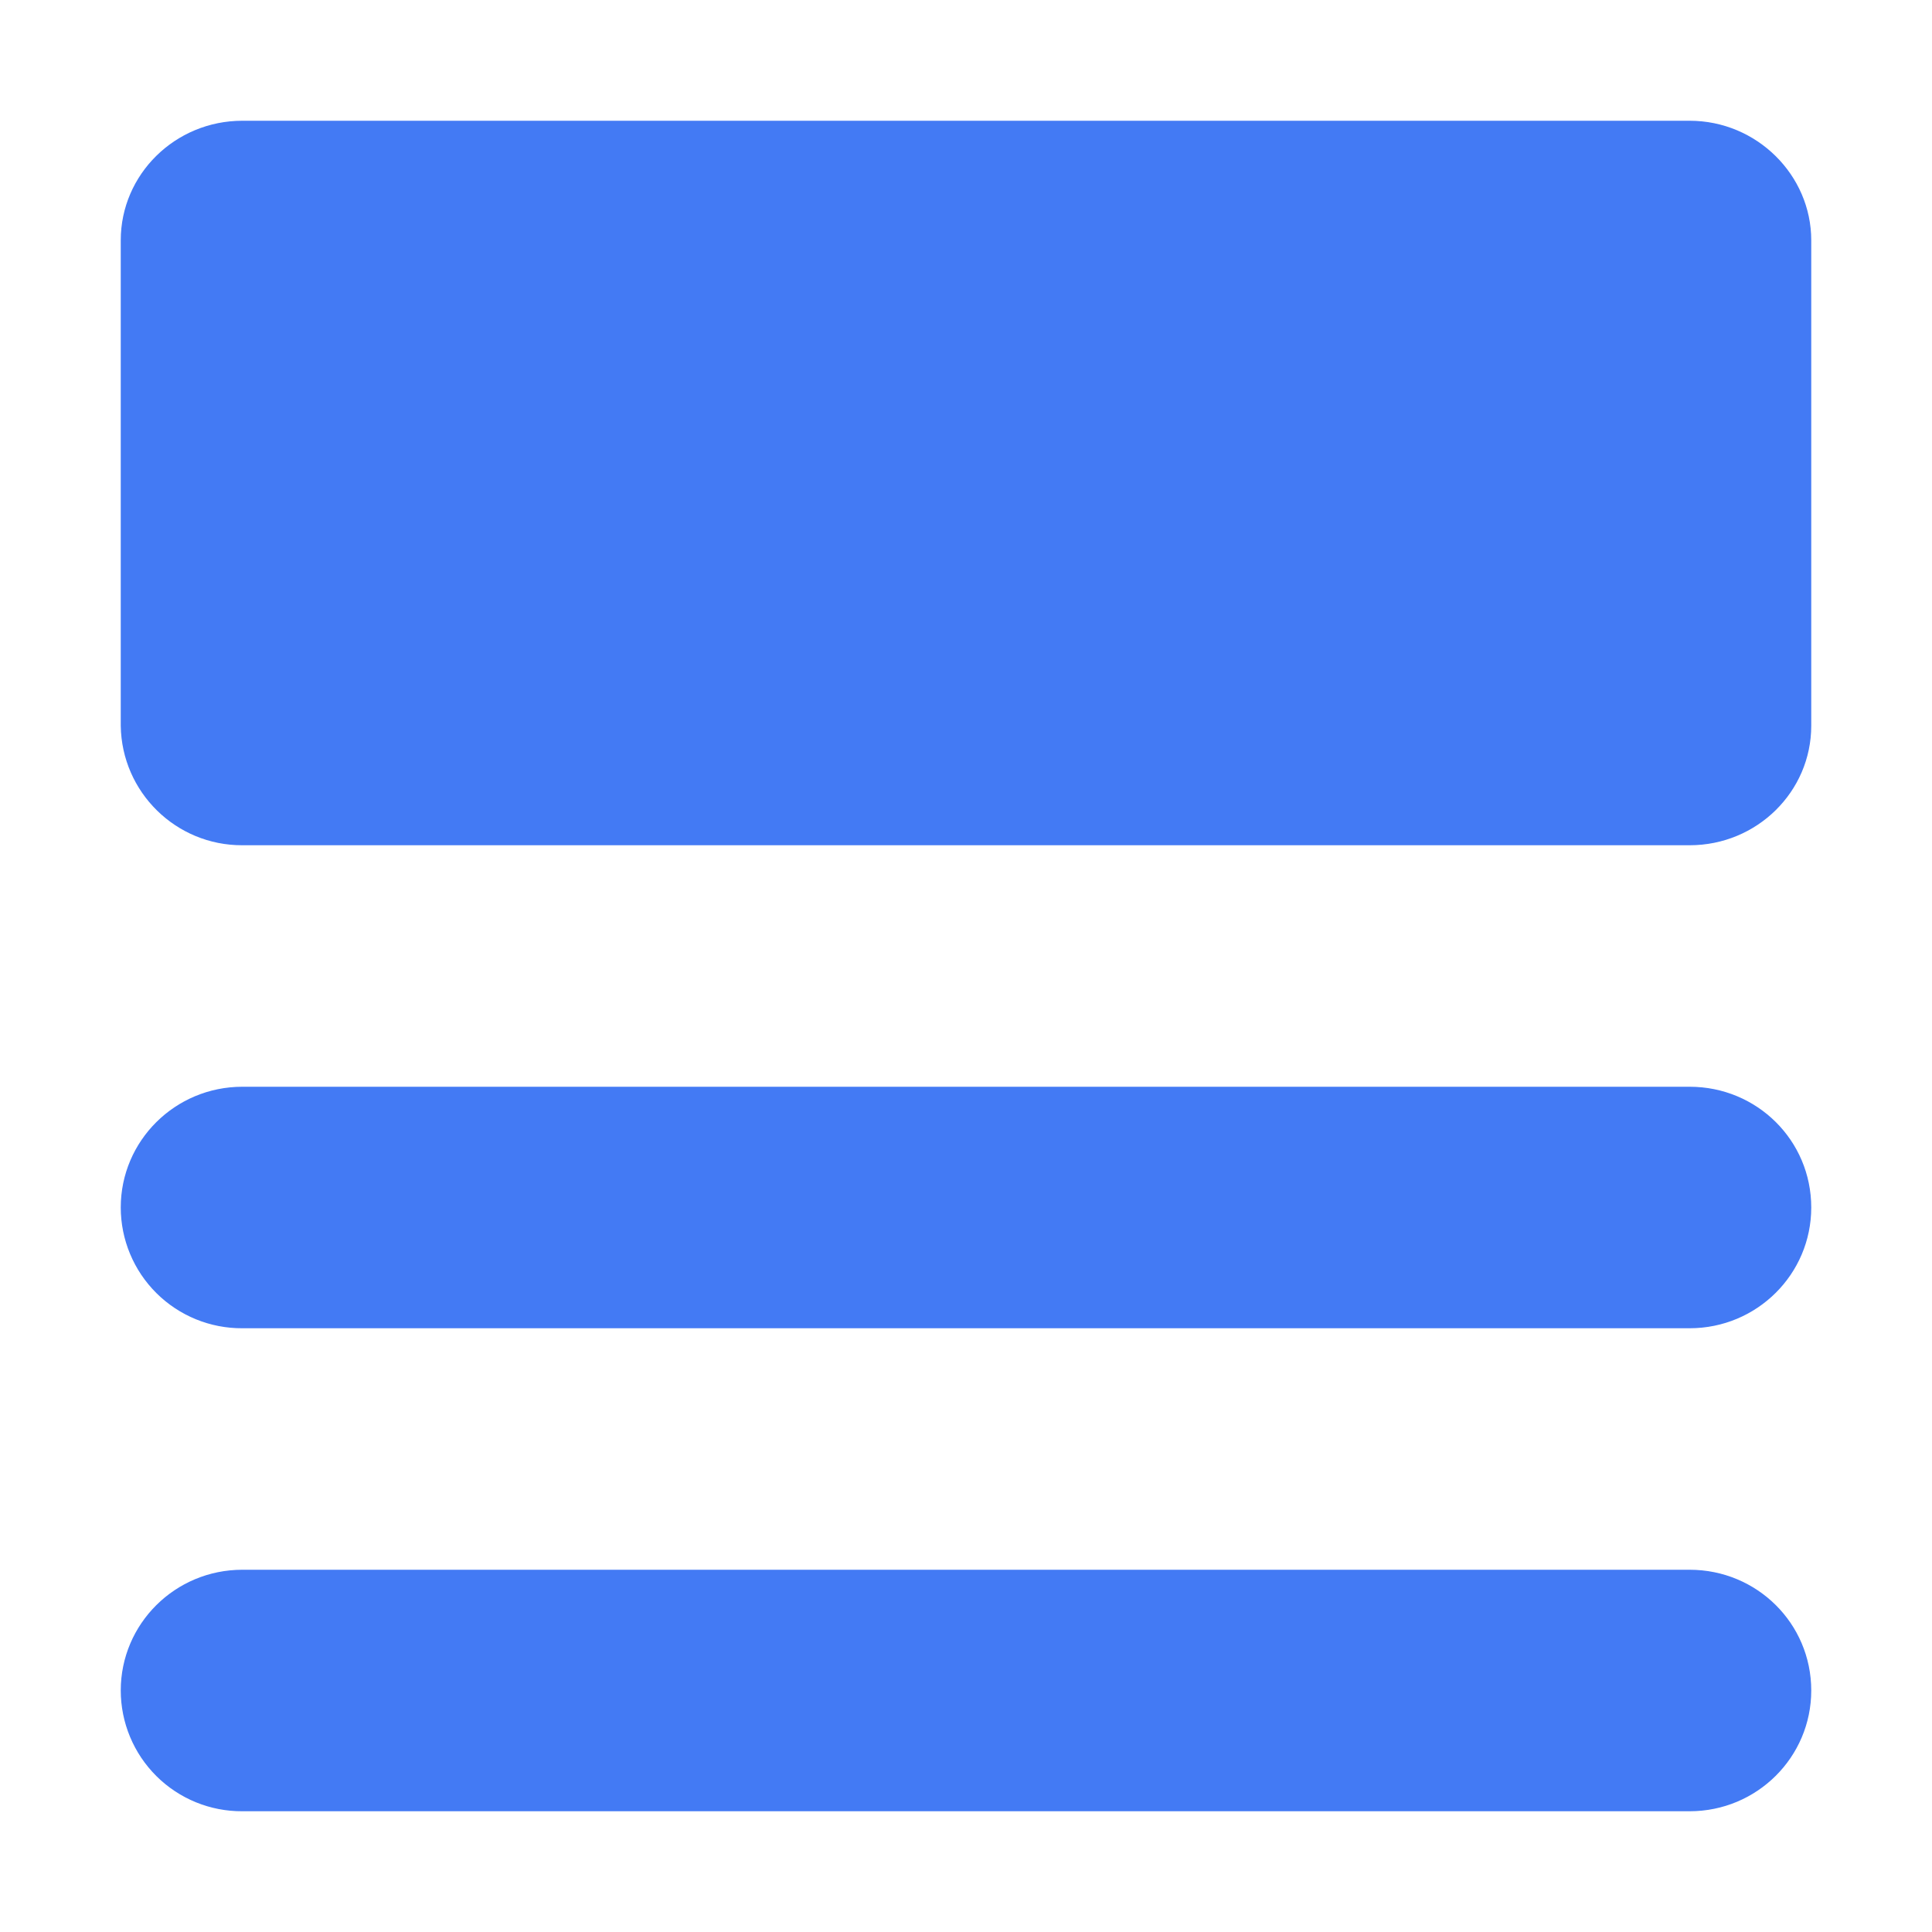
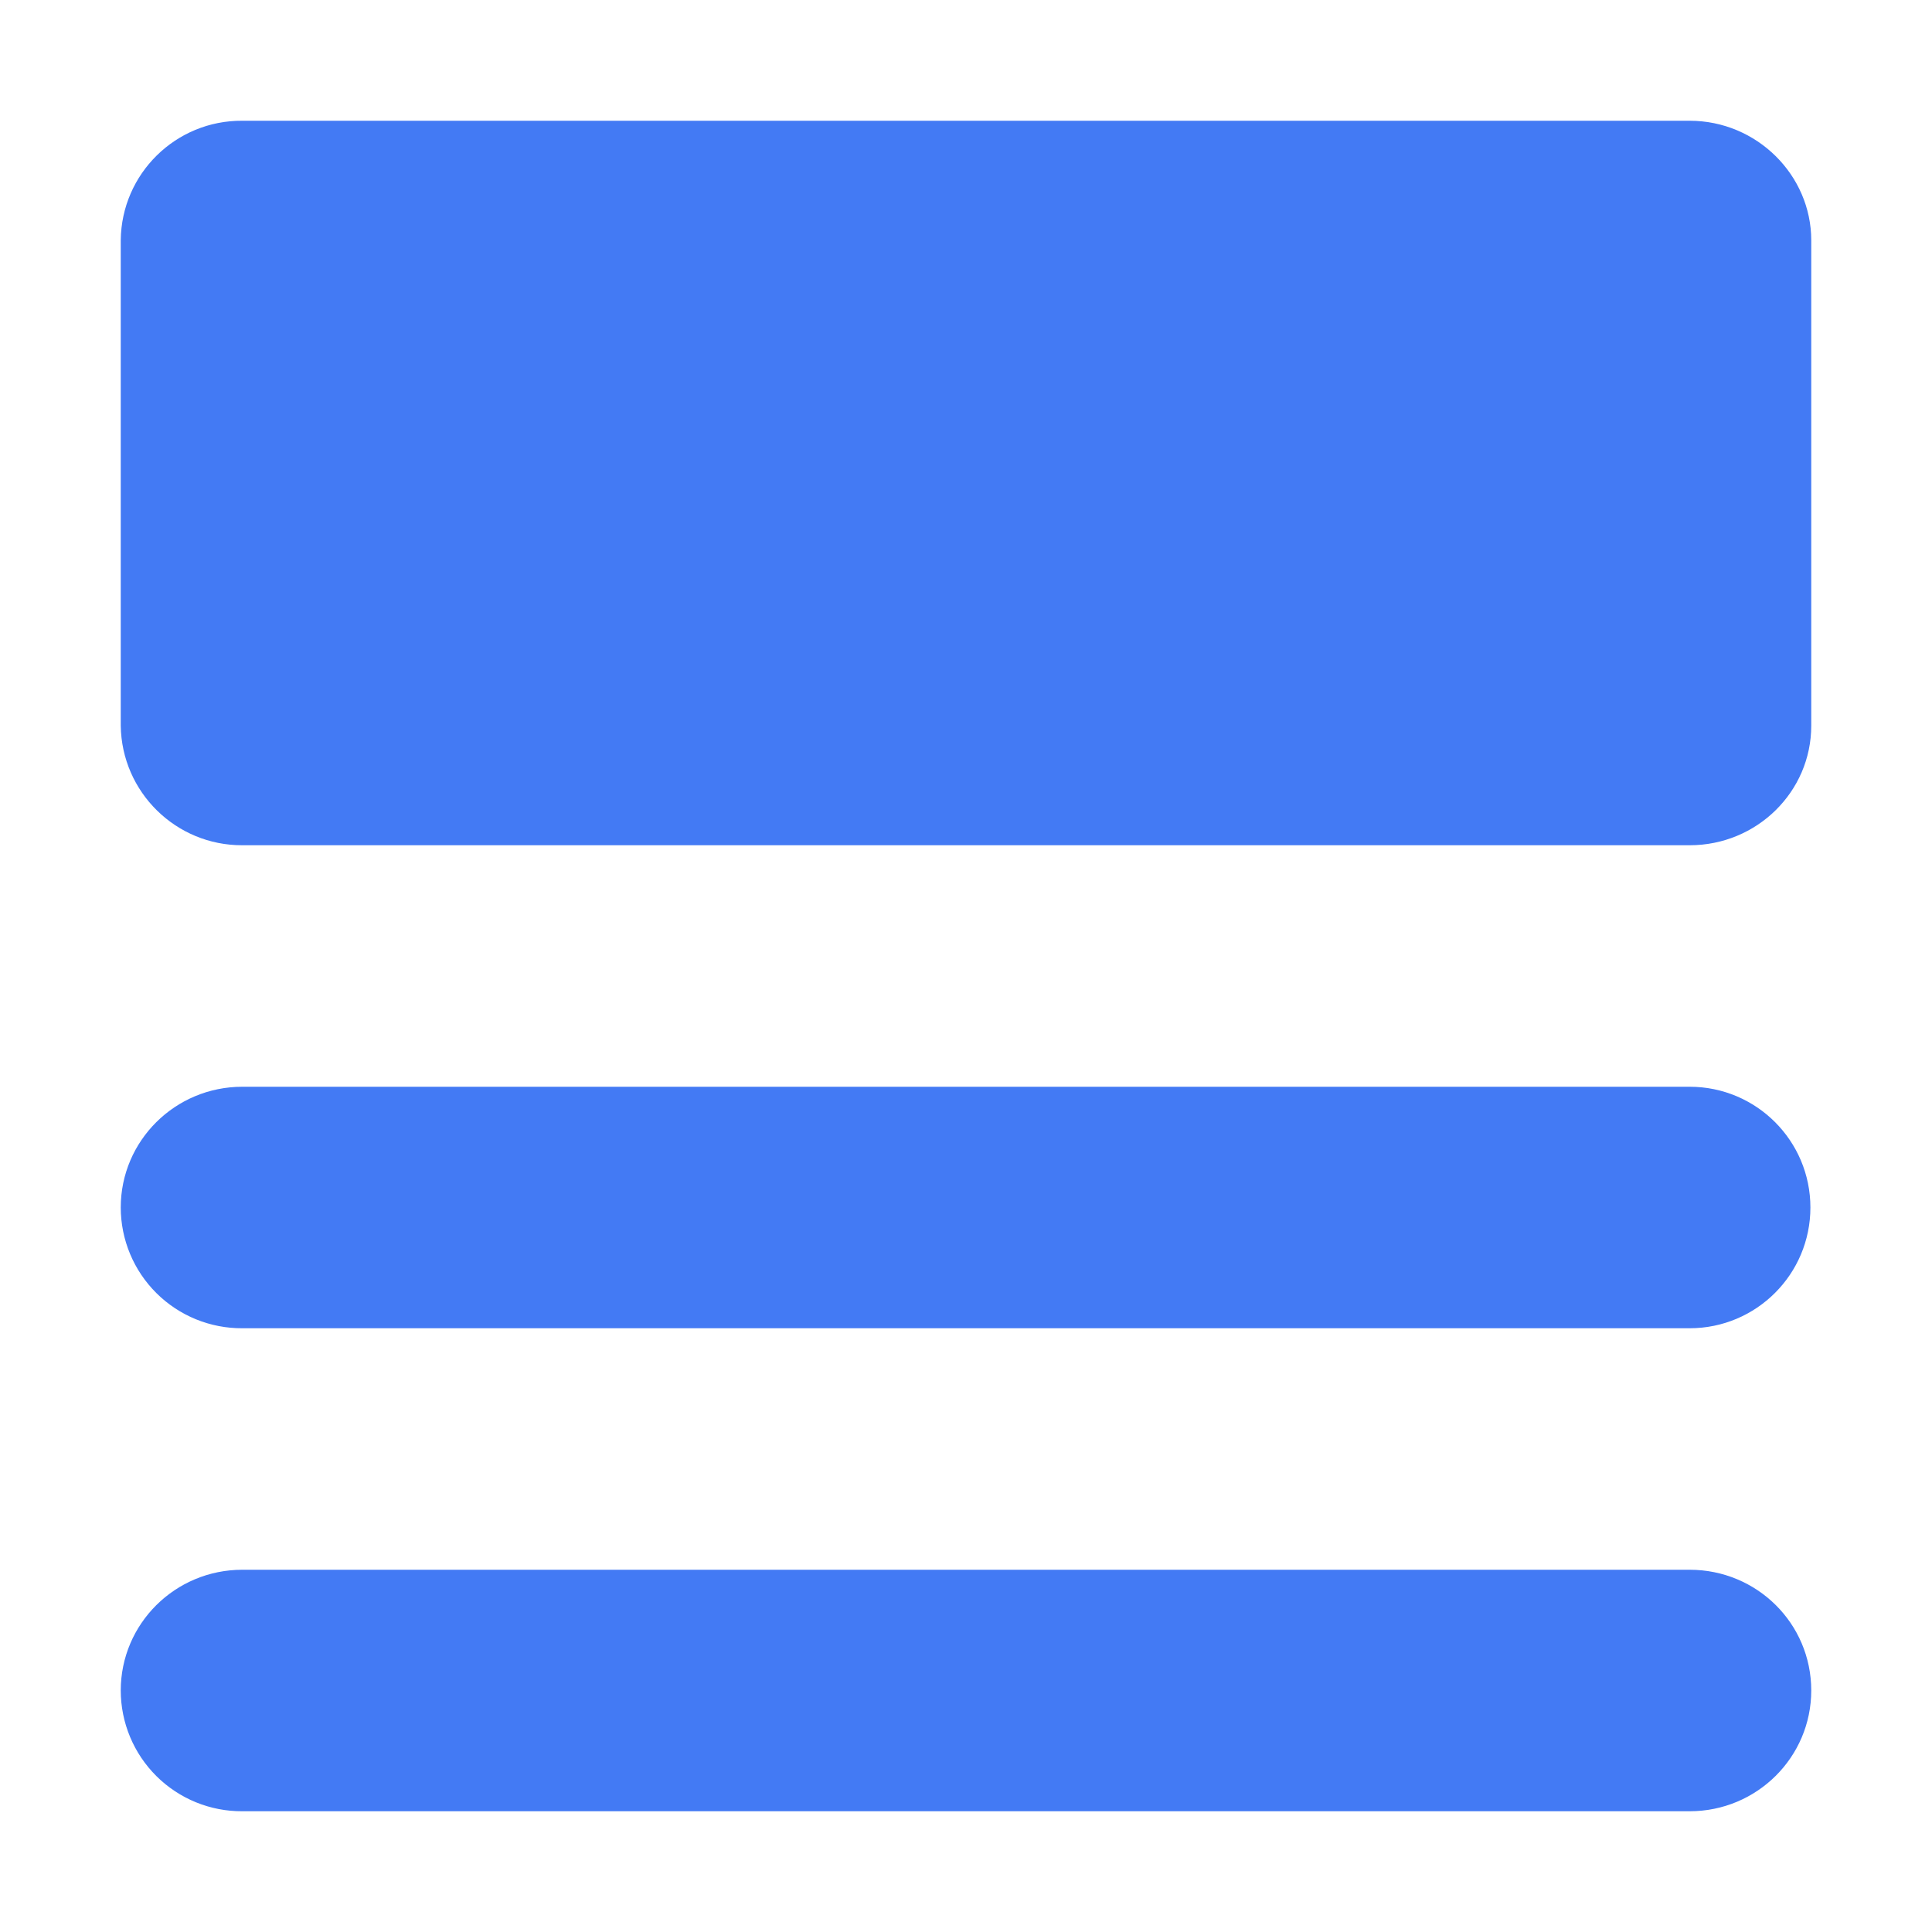
<svg xmlns="http://www.w3.org/2000/svg" width="16" height="16" viewBox="0 0 16 16">
-   <path d="M1 1.99C1 1.445 1.45 1 2.007 1h11.986C14.55 1 15 1.451 15 1.99v4.02c0 .546-.45.99-1.007.99H2.007A1.004 1.004 0 0 1 1 6.01V1.99zM1 10c0-.552.45-1 1.007-1h11.986C14.55 9 15 9.444 15 10c0 .552-.45 1-1.007 1H2.007A1.001 1.001 0 0 1 1 10zm0 4c0-.552.45-1 1.007-1h11.986c.556 0 1.007.444 1.007 1 0 .552-.45 1-1.007 1H2.007A1.001 1.001 0 0 1 1 14z" fill="#437AF4" fill-rule="evenodd" />
+   <path d="M1 1.99A1 1 0 0 1 2.007 1h11.986C14.55 1 15 1.451 15 1.99v4.02c0 .546-.45.99-1.007.99H2.007A1.004 1.004 0 0 1 1 6.01V1.99zM1 10c0-.552.45-1 1.007-1h11.986a1 1 0 1 1 0 2H2.007A1.001 1.001 0 0 1 1 10zm0 4c0-.552.45-1 1.007-1h11.986c.556 0 1.007.444 1.007 1 0 .552-.45 1-1.007 1H2.007A1.001 1.001 0 0 1 1 14z" fill="#437AF4" fill-rule="evenodd" />
</svg>
